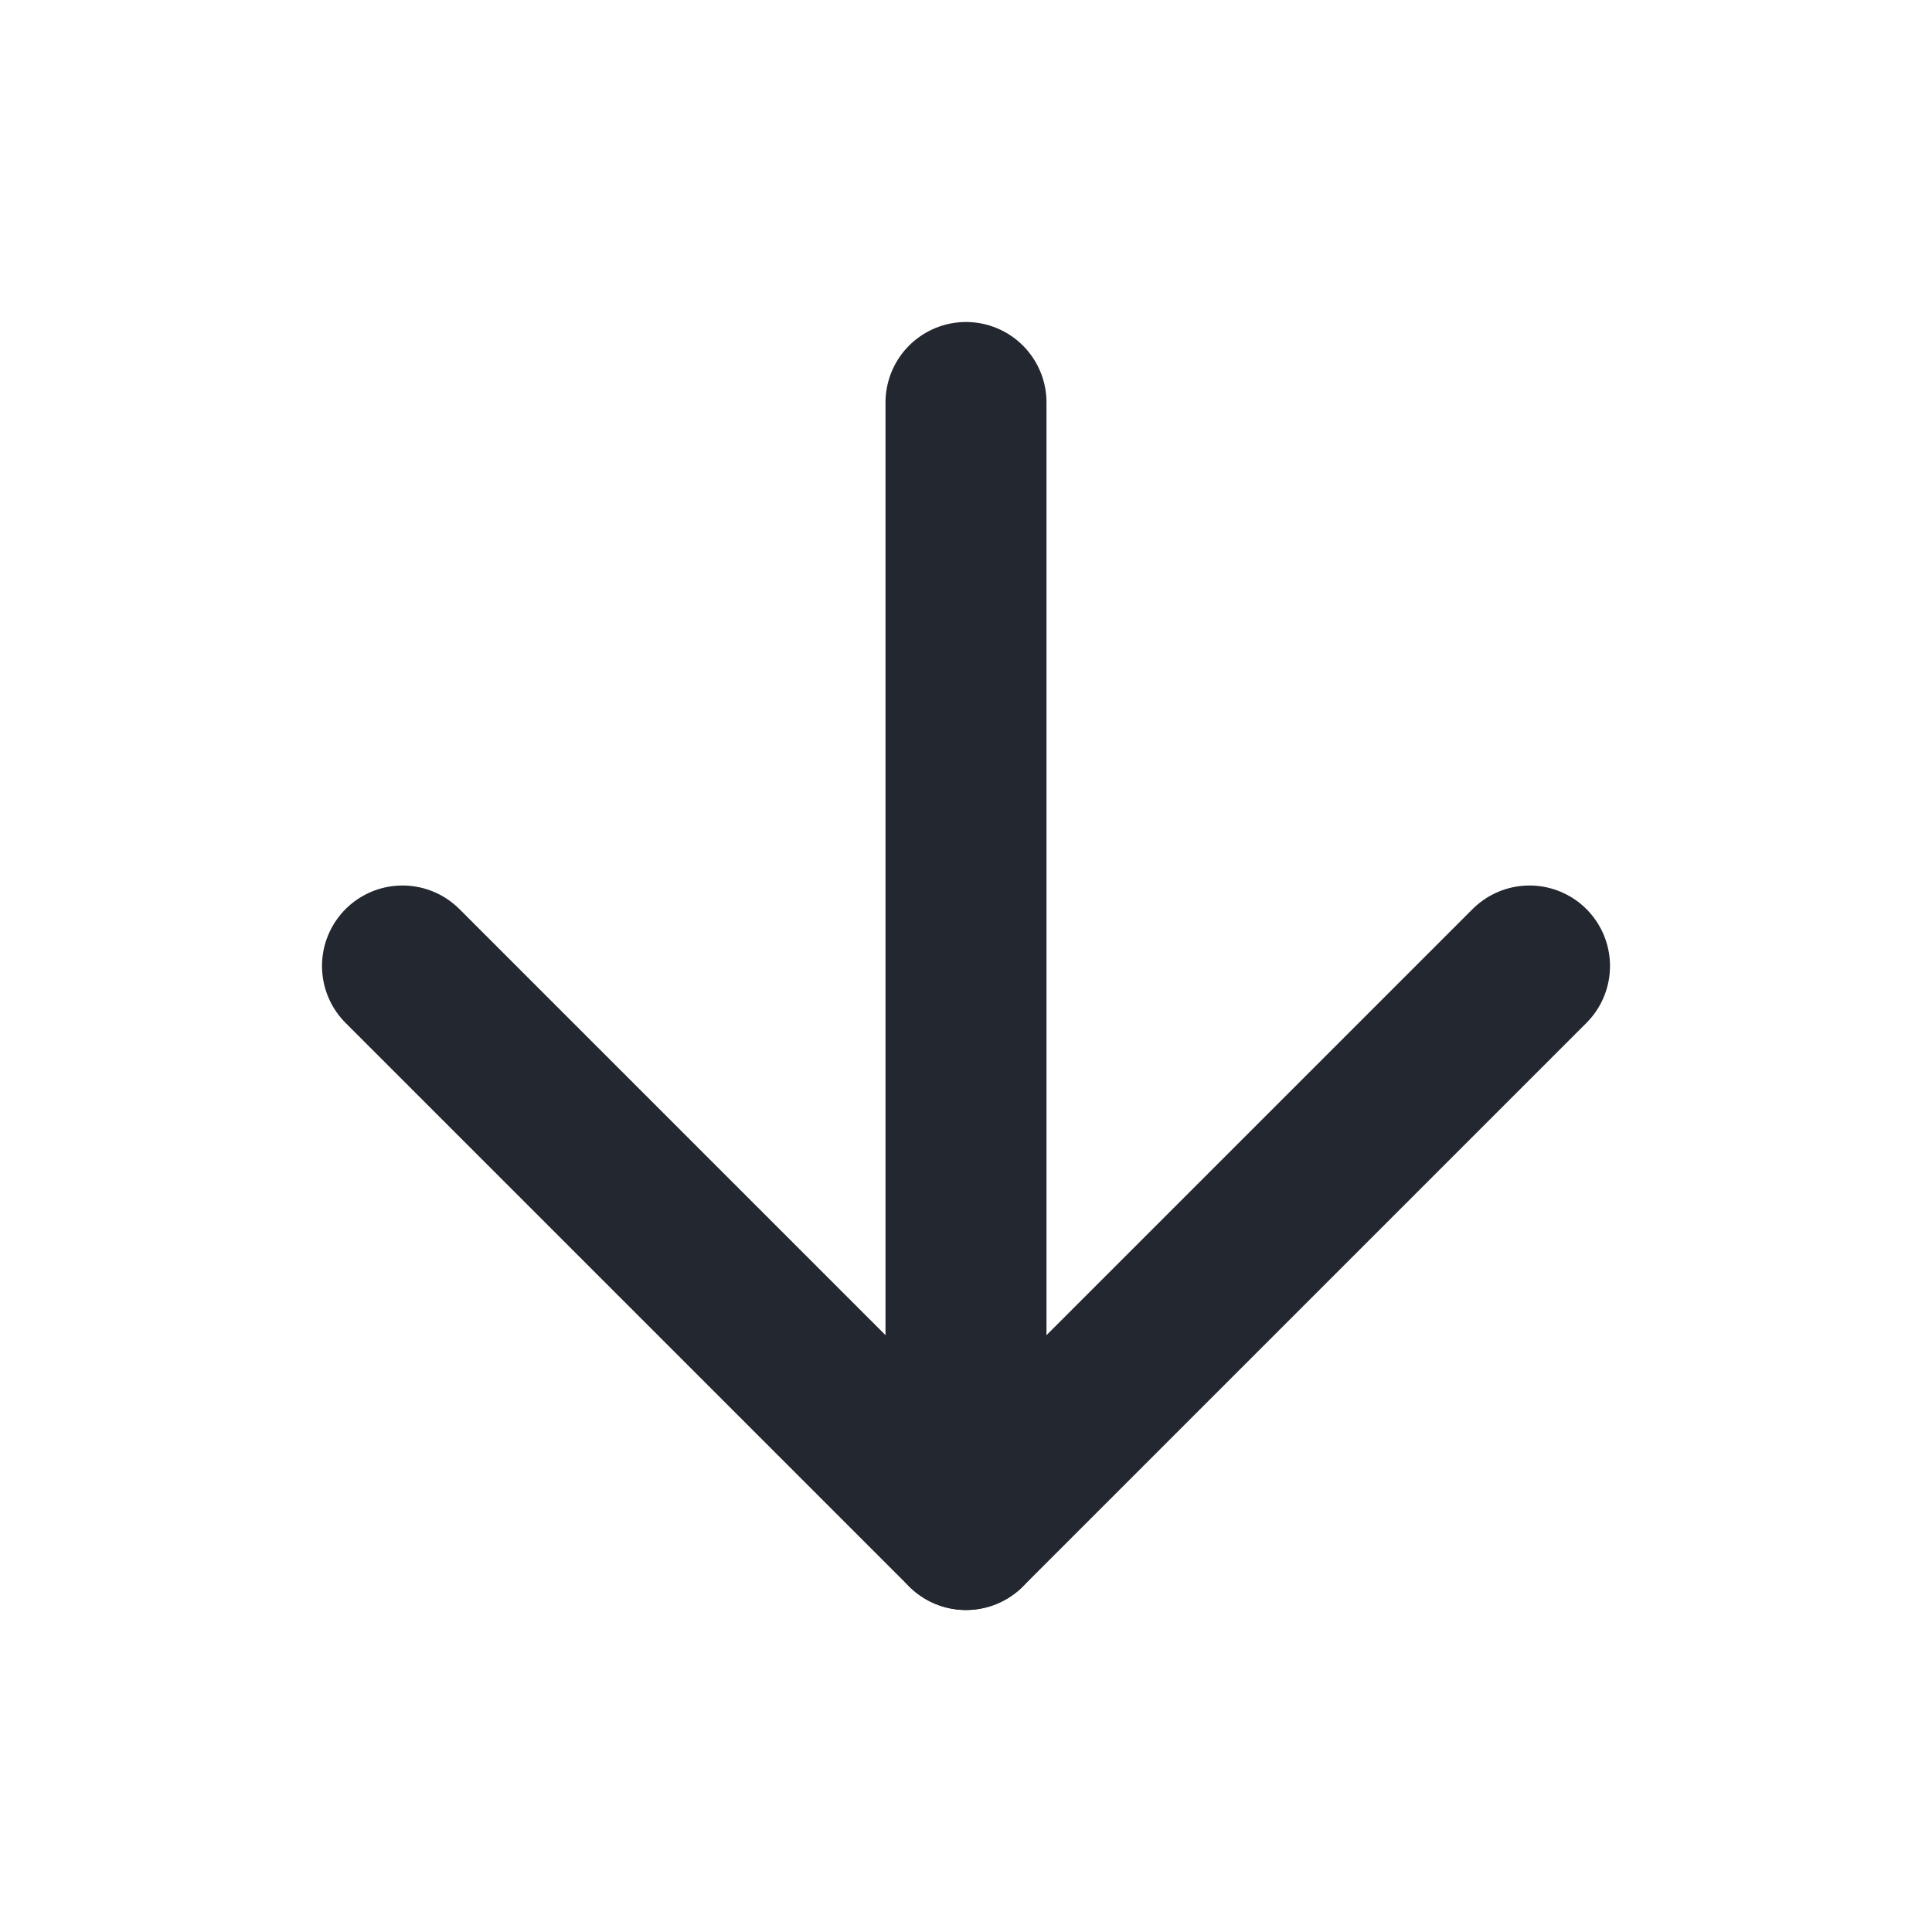
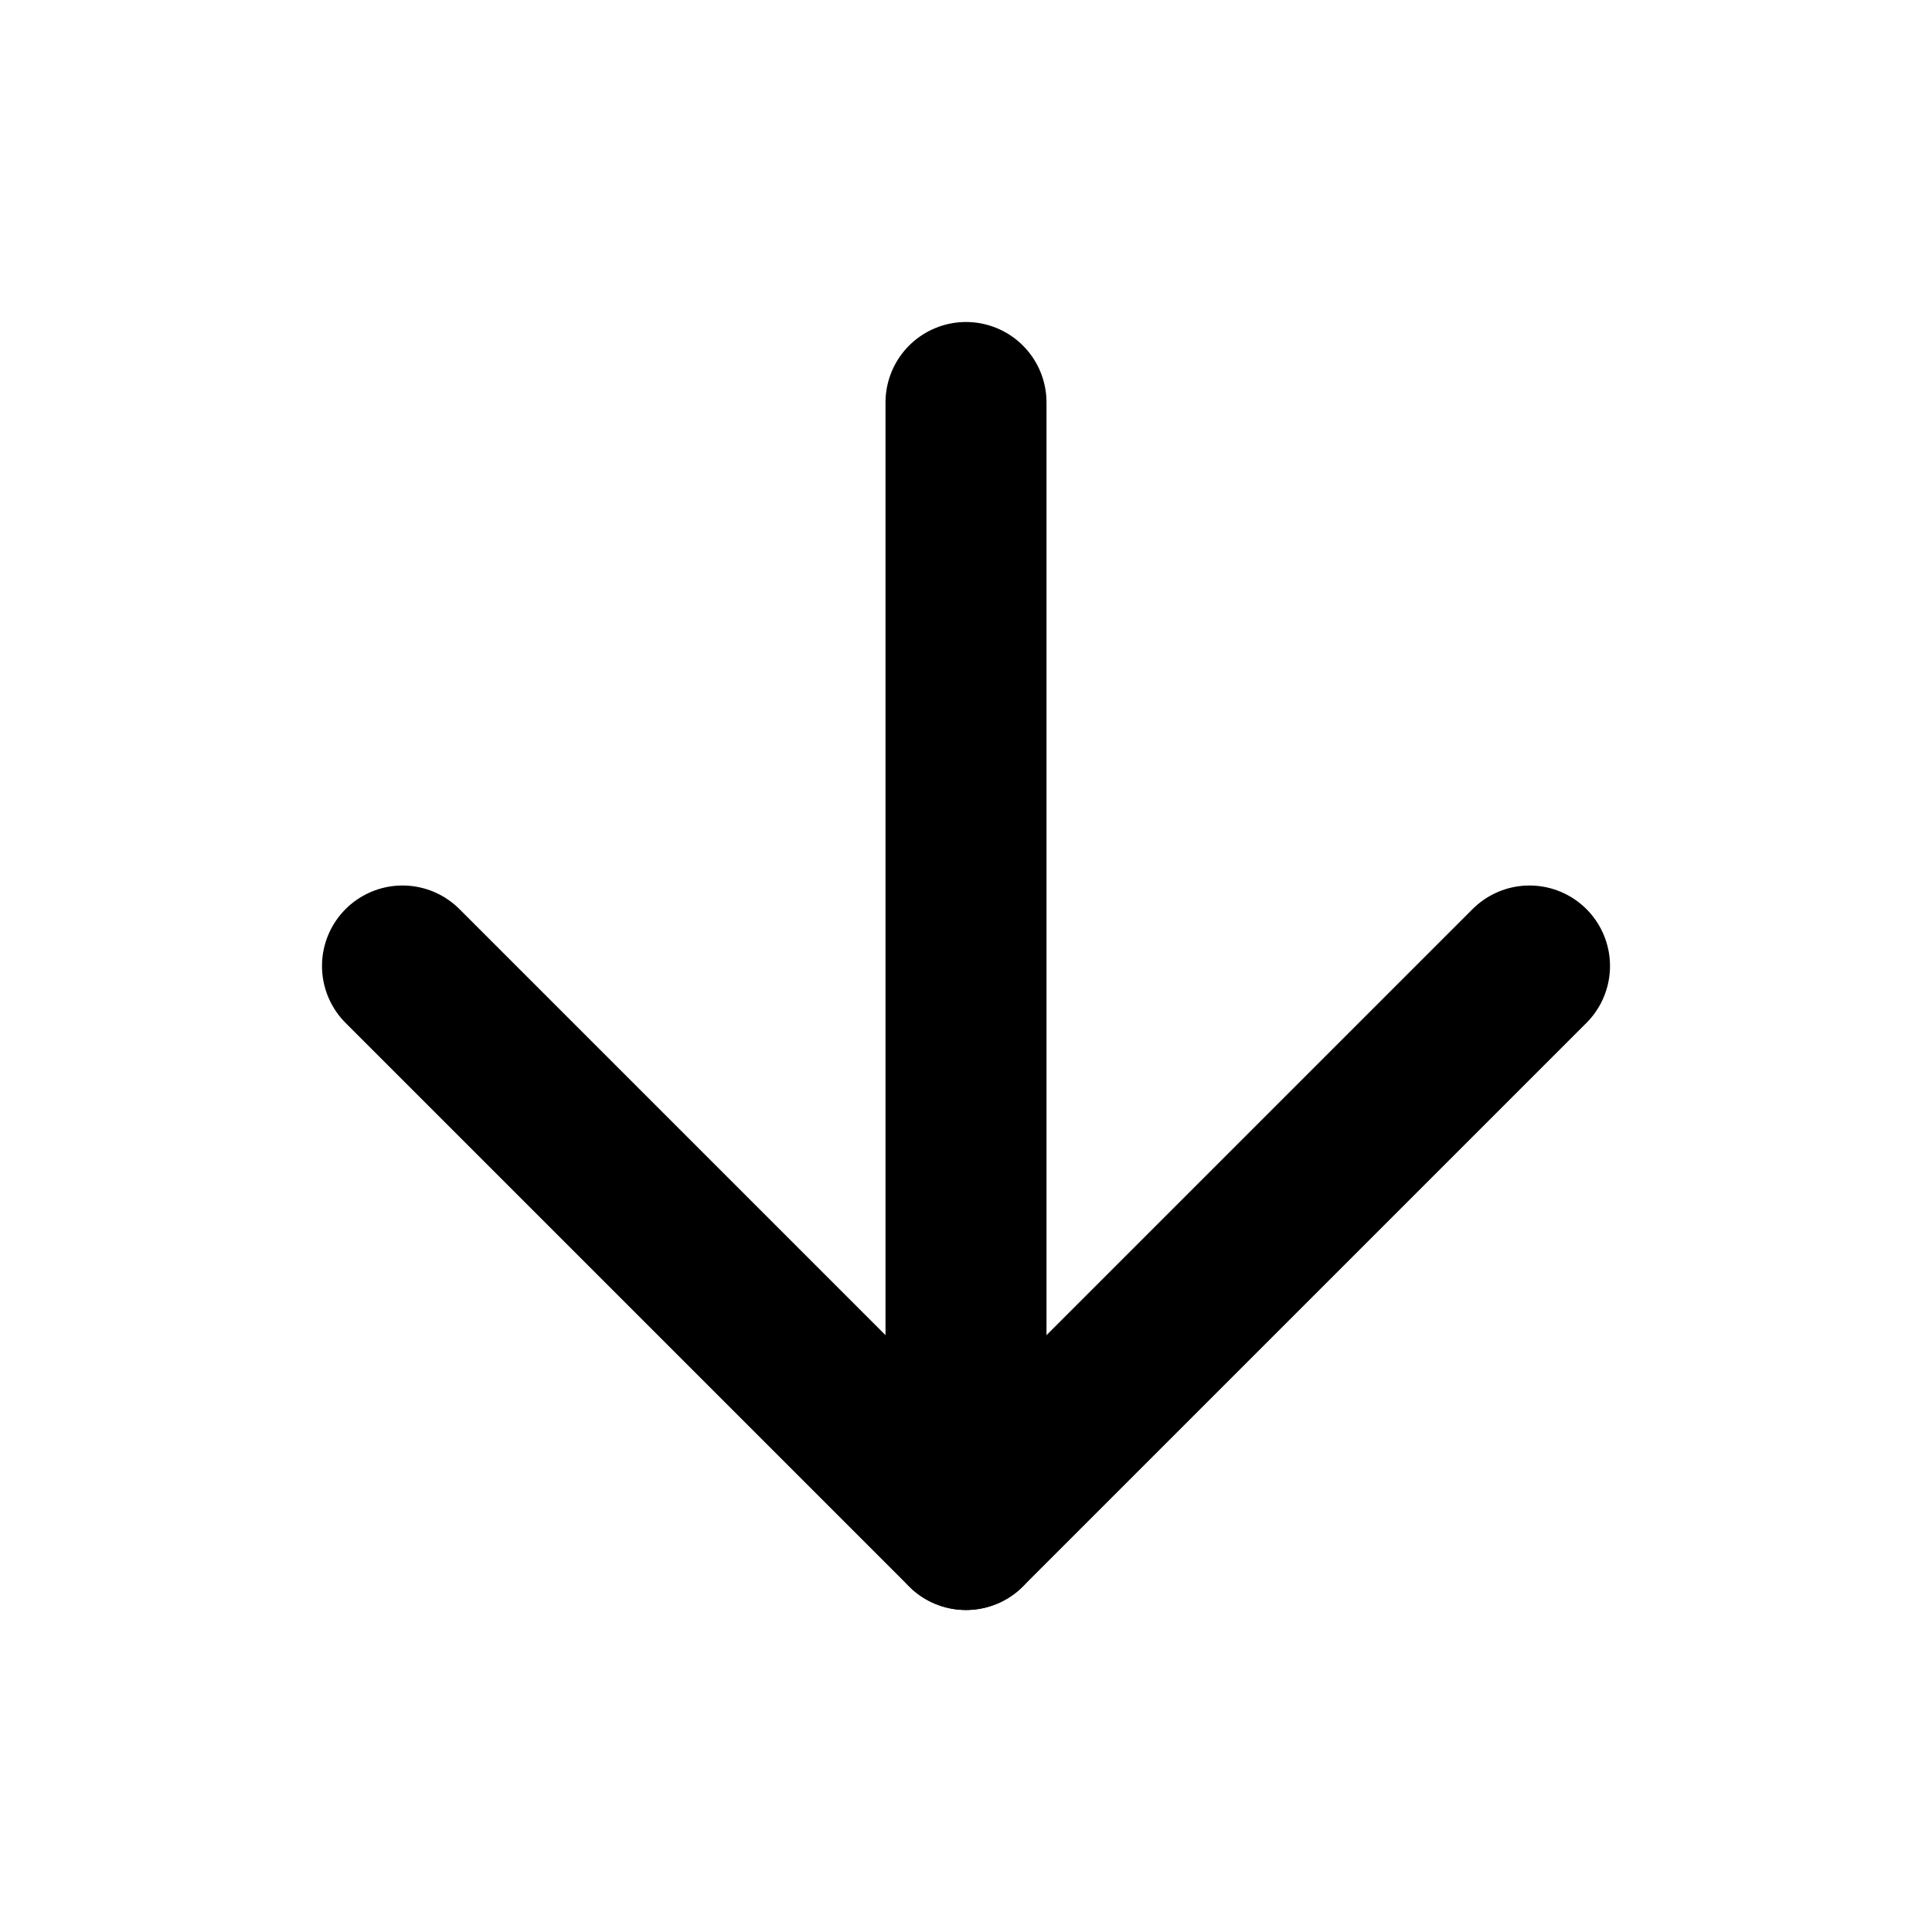
<svg xmlns="http://www.w3.org/2000/svg" width="24" height="24" viewBox="0 0 24 24" fill="none">
-   <path d="M12 5V19" stroke="#23272f" stroke-width="2" stroke-linecap="round" stroke-linejoin="round" />
-   <path d="M19 12L12 19L12 19L5 12" stroke="#23272f" stroke-width="2" stroke-linecap="round" stroke-linejoin="round" />
+   <path d="M12 5V19" stroke="currentColor" stroke-width="2" stroke-linecap="round" stroke-linejoin="round" />
+   <path d="M19 12L12 19L12 19L5 12" stroke="currentColor" stroke-width="2" stroke-linecap="round" stroke-linejoin="round" />
</svg>
